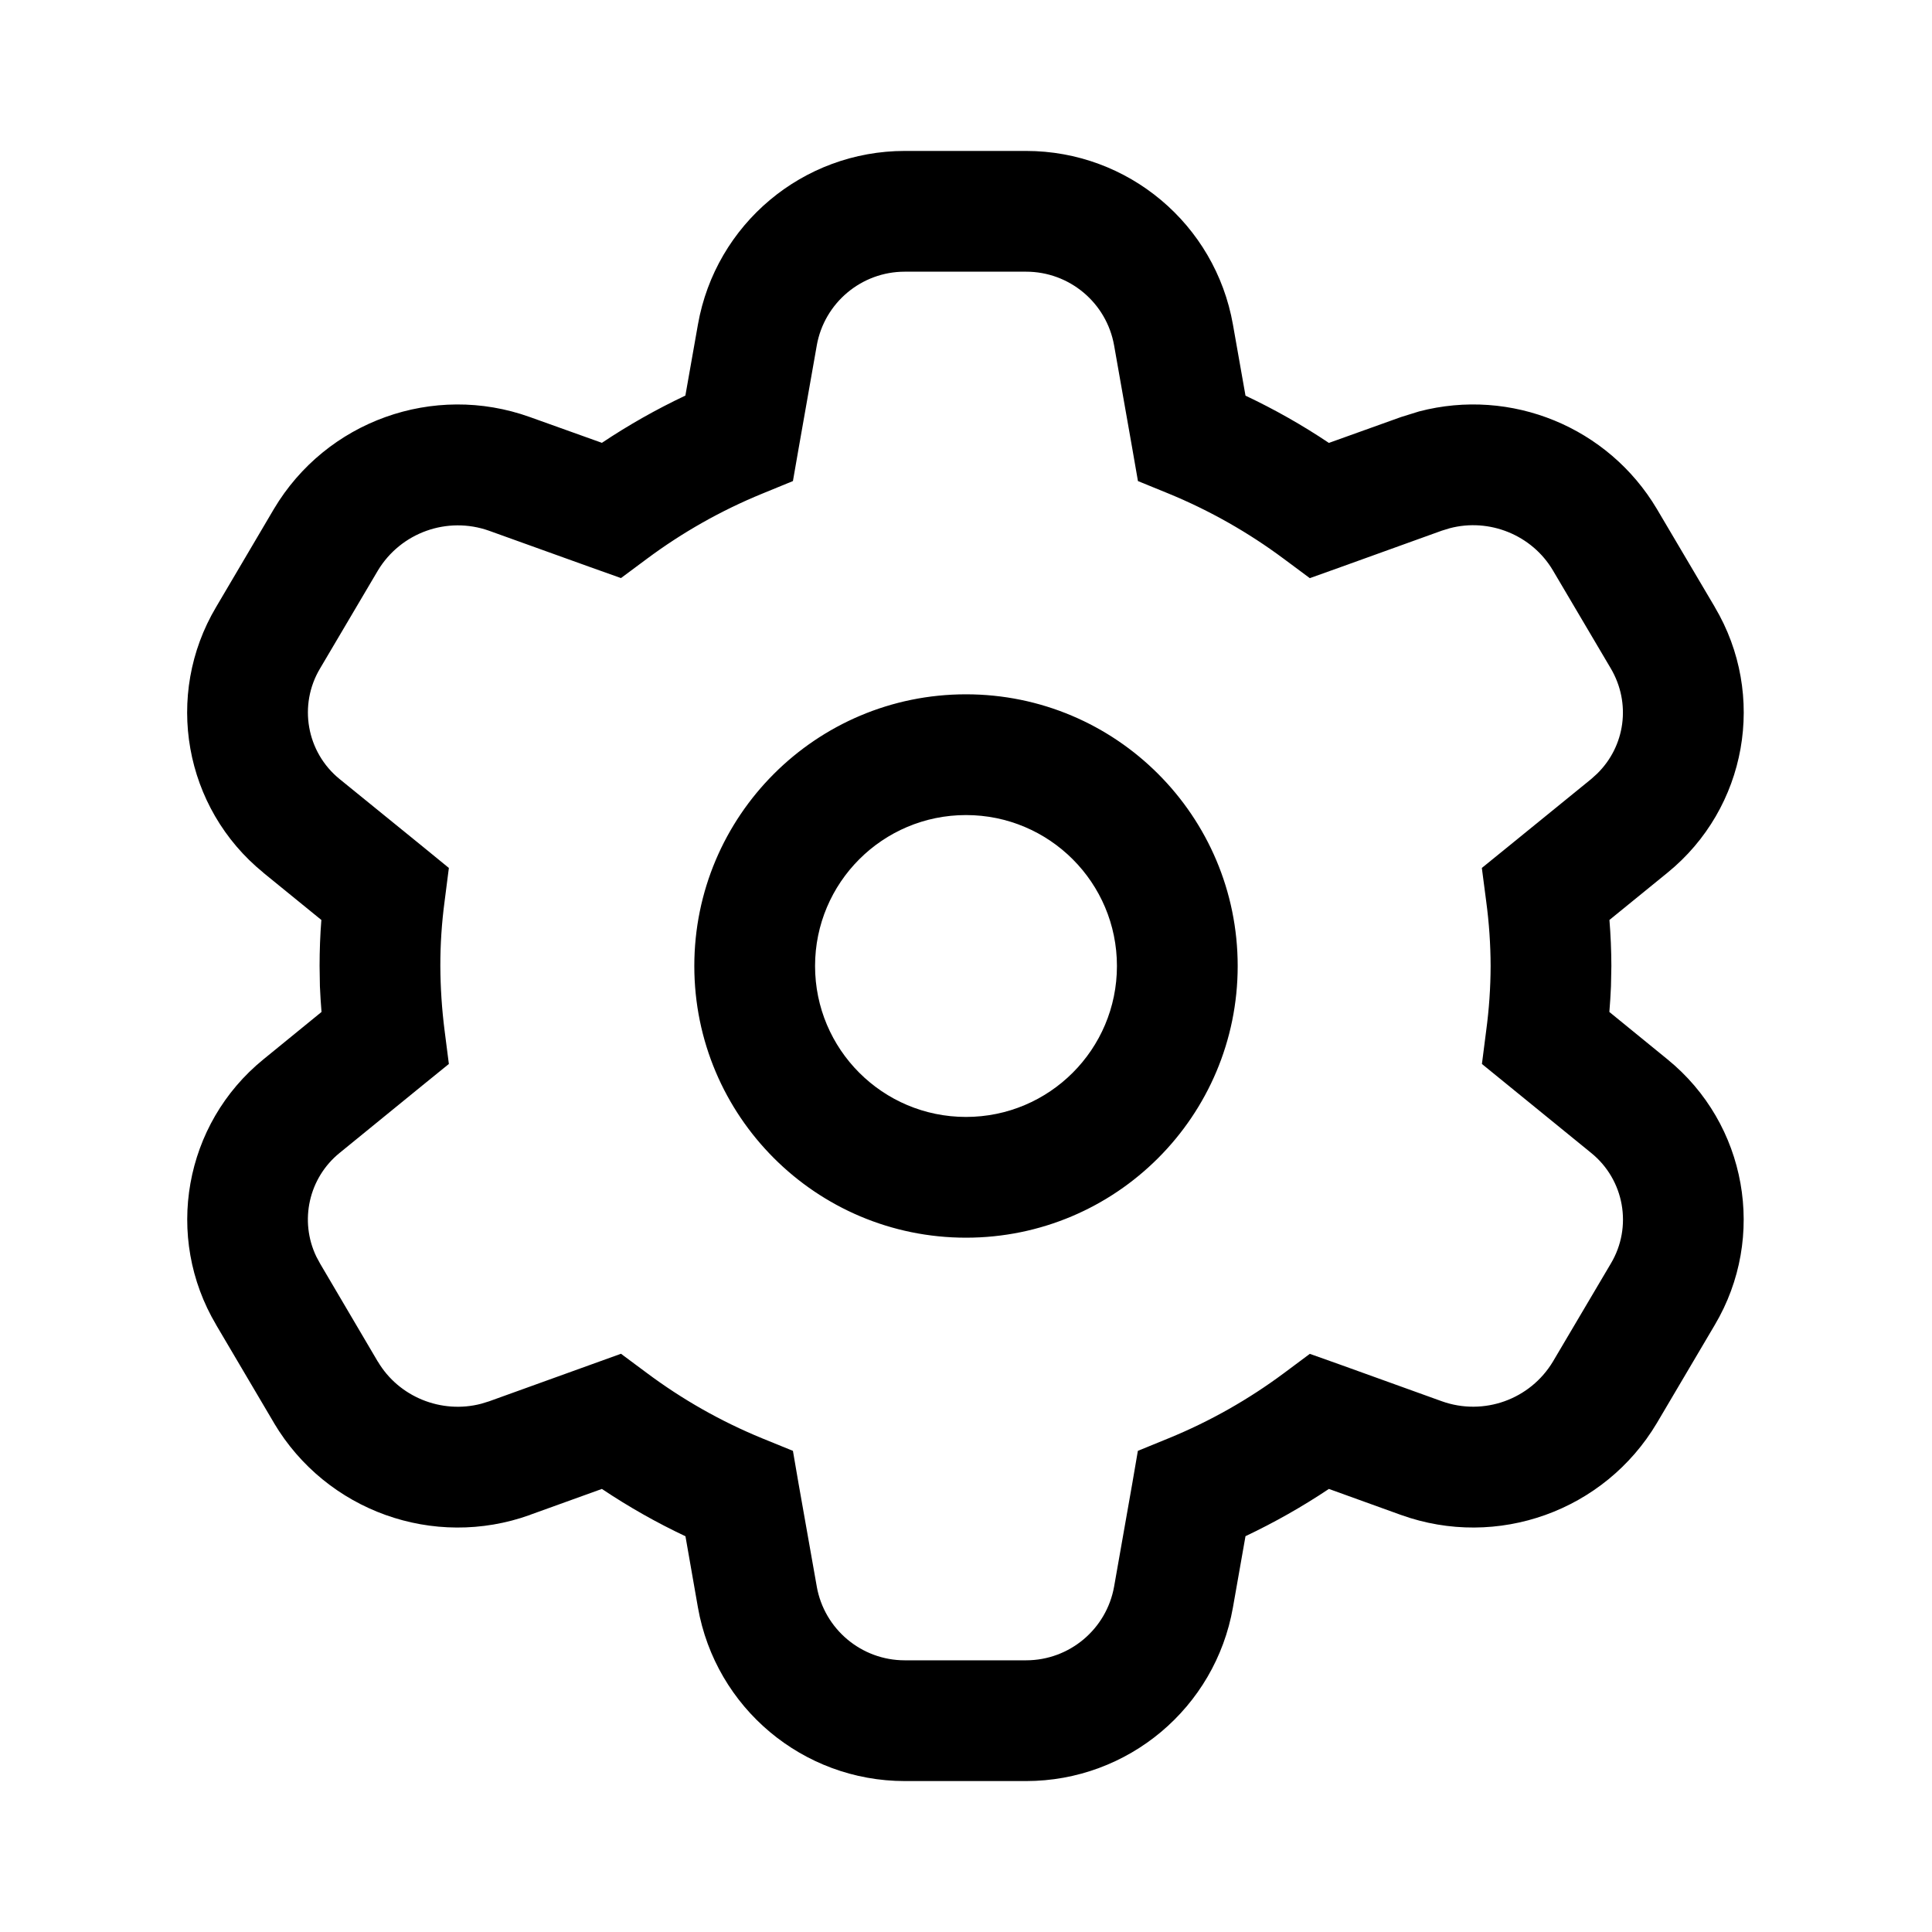
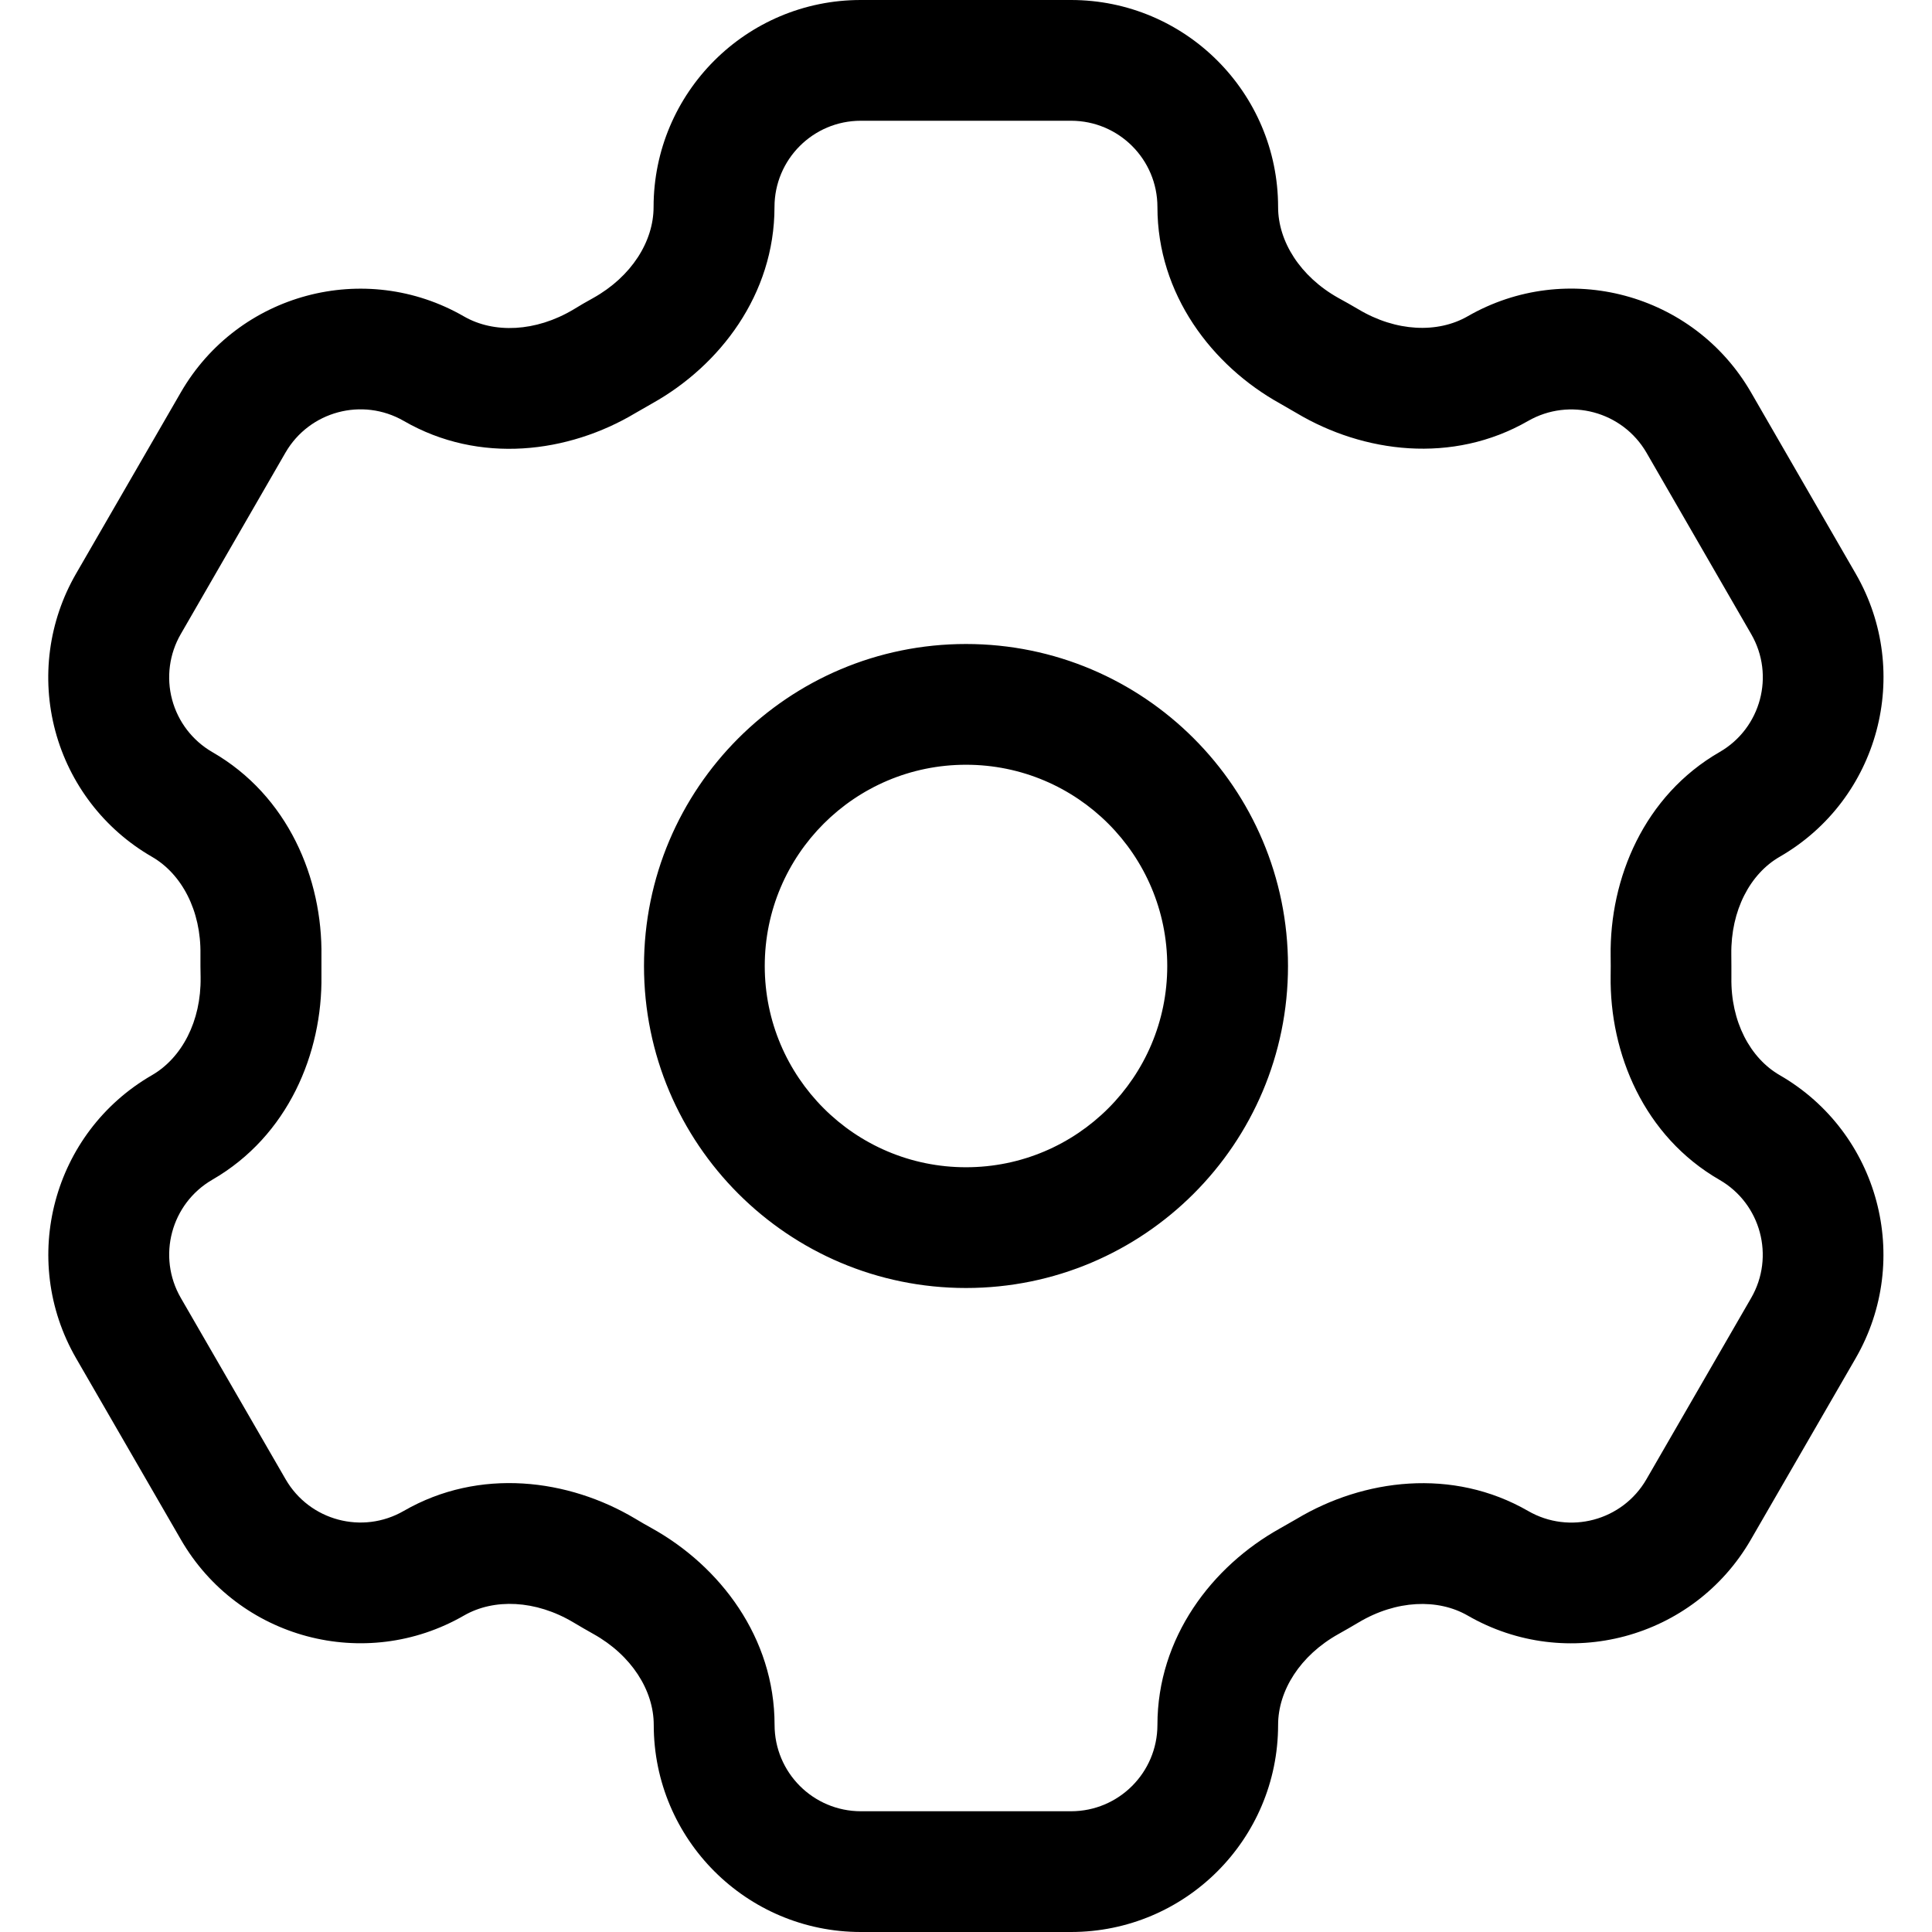
<svg xmlns="http://www.w3.org/2000/svg" width="24" height="24" fill="none" data-fui-icon="true" viewBox="0 0 24 24">
-   <path fill="currentColor" d="M12.746 1.875c1.267 0 2.35.91 2.57 2.157l.156.883q.542.256 1.036.587l.895-.321.225-.07a2.655 2.655 0 0 1 2.954 1.211l.719 1.217v.001a2.565 2.565 0 0 1-.588 3.302l-.72.586q.023.28.024.572l-.005.254a8 8 0 0 1-.02.317l.72.587a2.566 2.566 0 0 1 .589 3.302l-.719 1.218a2.655 2.655 0 0 1-3.179 1.141l-.895-.323q-.494.33-1.036.587l-.156.885a2.61 2.61 0 0 1-2.57 2.157H11.24a2.61 2.61 0 0 1-2.57-2.156l-.155-.885a8 8 0 0 1-1.038-.588l-.893.322v.001a2.656 2.656 0 0 1-3.18-1.141v-.001l-.718-1.217v-.001a2.564 2.564 0 0 1 .587-3.3l.721-.588a8 8 0 0 1-.02-.318L3.97 12q0-.29.022-.572l-.72-.586v-.001a2.565 2.565 0 0 1-.587-3.301l.718-1.218a2.656 2.656 0 0 1 3.18-1.141l.894.32q.494-.33 1.037-.587l.156-.883a2.61 2.61 0 0 1 2.57-2.156zm-1.507 1.5c-.538 0-.999.387-1.093.917v.001l-.225 1.276-.071.407-.383.157c-.513.21-.993.483-1.43.808l-.323.24-.379-.135-1.26-.453a1.16 1.16 0 0 0-1.38.493l-.718 1.216a1.066 1.066 0 0 0 .242 1.376l1.034.84.323.264-.053.414A6 6 0 0 0 5.47 12q.002.404.053.803l.053.414-.323.262-1.033.842a1.065 1.065 0 0 0-.29 1.29l.047.087.716 1.216h.001c.26.44.79.653 1.283.524l.098-.03 1.259-.454.38-.137.323.24c.437.326.916.599 1.43.81l.383.156.07.407.226 1.277v.001c.094.53.555.917 1.093.917h1.507c.539 0 1-.387 1.094-.917l.225-1.277.07-.408.384-.157c.513-.21.993-.483 1.43-.808l.322-.24.38.135 1.26.454a1.156 1.156 0 0 0 1.38-.493l.719-1.217a1.065 1.065 0 0 0-.244-1.375l-1.034-.842-.323-.263.053-.414q.054-.402.055-.803-.001-.402-.055-.804l-.054-.414.324-.263 1.034-.841.073-.066c.35-.341.426-.877.17-1.31l-.718-1.216c-.26-.44-.79-.654-1.282-.524l-.098.03-1.26.454-.38.136-.323-.24a6.6 6.6 0 0 0-1.43-.81l-.382-.156-.071-.408-.225-1.276a1.11 1.11 0 0 0-1.094-.917zM12 8.625a3.375 3.375 0 1 1 0 6.75 3.375 3.375 0 0 1 0-6.75m0 1.5a1.875 1.875 0 1 0 0 3.75 1.875 1.875 0 0 0 0-3.75" />
+   <path fill="currentColor" d="M13.304 0a2.573 2.573 0 0 1 2.573 2.572c0 .426.274.864.75 1.13q.125.068.247.14c.47.281.987.3 1.358.087a2.58 2.58 0 0 1 3.519.944l1.301 2.253a2.573 2.573 0 0 1-.942 3.516c-.37.212-.61.668-.603 1.213l.001.145v.145c-.009.544.233 1 .602 1.212a2.574 2.574 0 0 1 .941 3.517l-1.302 2.253a2.576 2.576 0 0 1-3.517.942c-.37-.213-.887-.194-1.356.086a10 10 0 0 1-.248.143c-.477.266-.751.703-.751 1.13A2.573 2.573 0 0 1 13.304 24h-2.61a2.573 2.573 0 0 1-2.573-2.573c0-.427-.275-.865-.751-1.13a10 10 0 0 1-.247-.143c-.47-.28-.987-.299-1.358-.086a2.576 2.576 0 0 1-3.517-.941L.946 16.874a2.575 2.575 0 0 1 .942-3.518c.37-.214.612-.67.604-1.215L2.49 12v-.144c.009-.544-.233-1-.603-1.213a2.573 2.573 0 0 1-.942-3.517l1.302-2.253a2.576 2.576 0 0 1 3.517-.942c.37.213.889.194 1.359-.086q.12-.074.246-.143c.476-.266.75-.703.75-1.13A2.573 2.573 0 0 1 10.694 0zm-2.611 1.5c-.592 0-1.072.48-1.072 1.072 0 1.085-.678 1.97-1.52 2.44l-.209.12c-.83.496-1.936.64-2.876.097a1.077 1.077 0 0 0-1.47.394L2.246 7.876a1.073 1.073 0 0 0 .392 1.467c.94.541 1.37 1.57 1.355 2.536v.24c.014.965-.415 1.993-1.354 2.535-.514.297-.69.955-.393 1.469l1.302 2.253c.297.514.954.69 1.468.393.94-.542 2.047-.398 2.876.097q.103.062.208.12c.844.47 1.522 1.356 1.522 2.44 0 .594.48 1.074 1.073 1.074h2.61c.592 0 1.072-.48 1.073-1.072 0-1.085.677-1.97 1.52-2.44l.21-.12c.828-.496 1.935-.64 2.875-.098a1.076 1.076 0 0 0 1.469-.393l1.302-2.254c.296-.513.12-1.17-.393-1.466-.939-.541-1.367-1.57-1.353-2.536a7 7 0 0 0 0-.243c-.014-.966.415-1.995 1.354-2.536.513-.296.689-.952.392-1.465l-1.301-2.254a1.08 1.08 0 0 0-1.47-.394c-.941.541-2.047.397-2.877-.098l-.208-.12c-.843-.469-1.52-1.355-1.52-2.439 0-.592-.48-1.072-1.073-1.072zM12 8a4 4 0 1 1 0 8 4 4 0 0 1 0-8m0 1.5a2.5 2.5 0 1 0 0 5 2.5 2.5 0 0 0 0-5" />
</svg>
